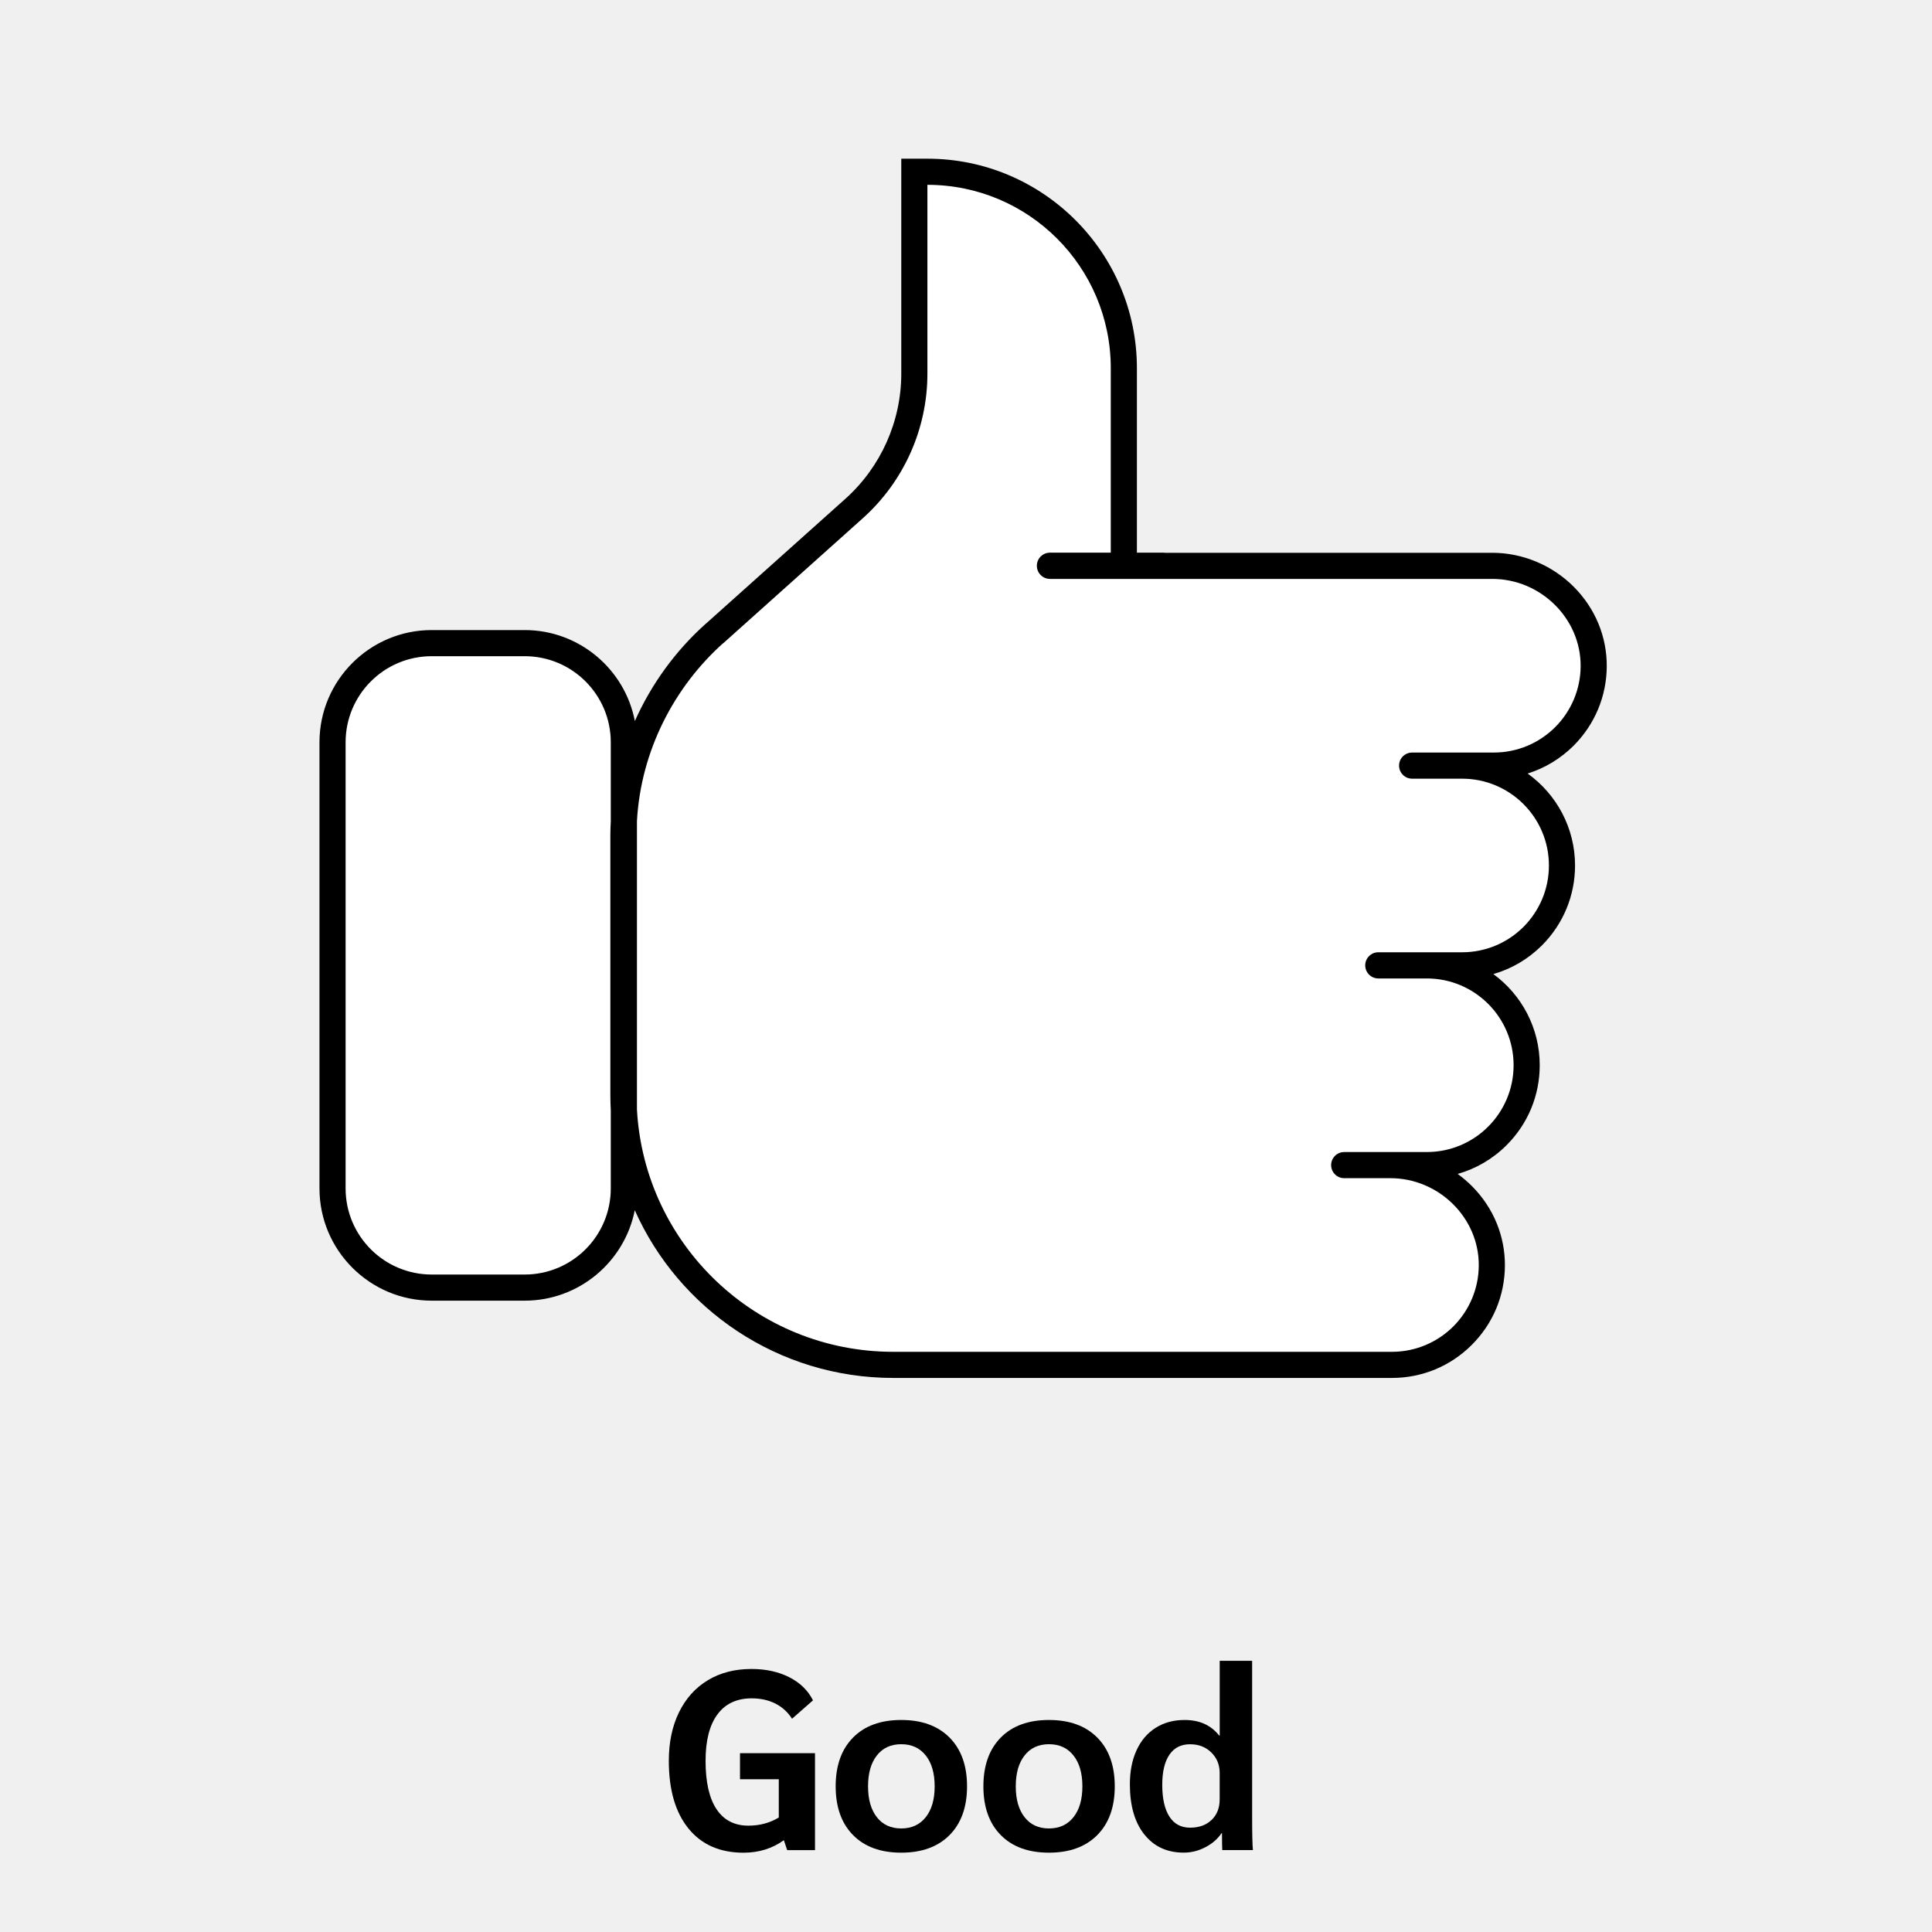
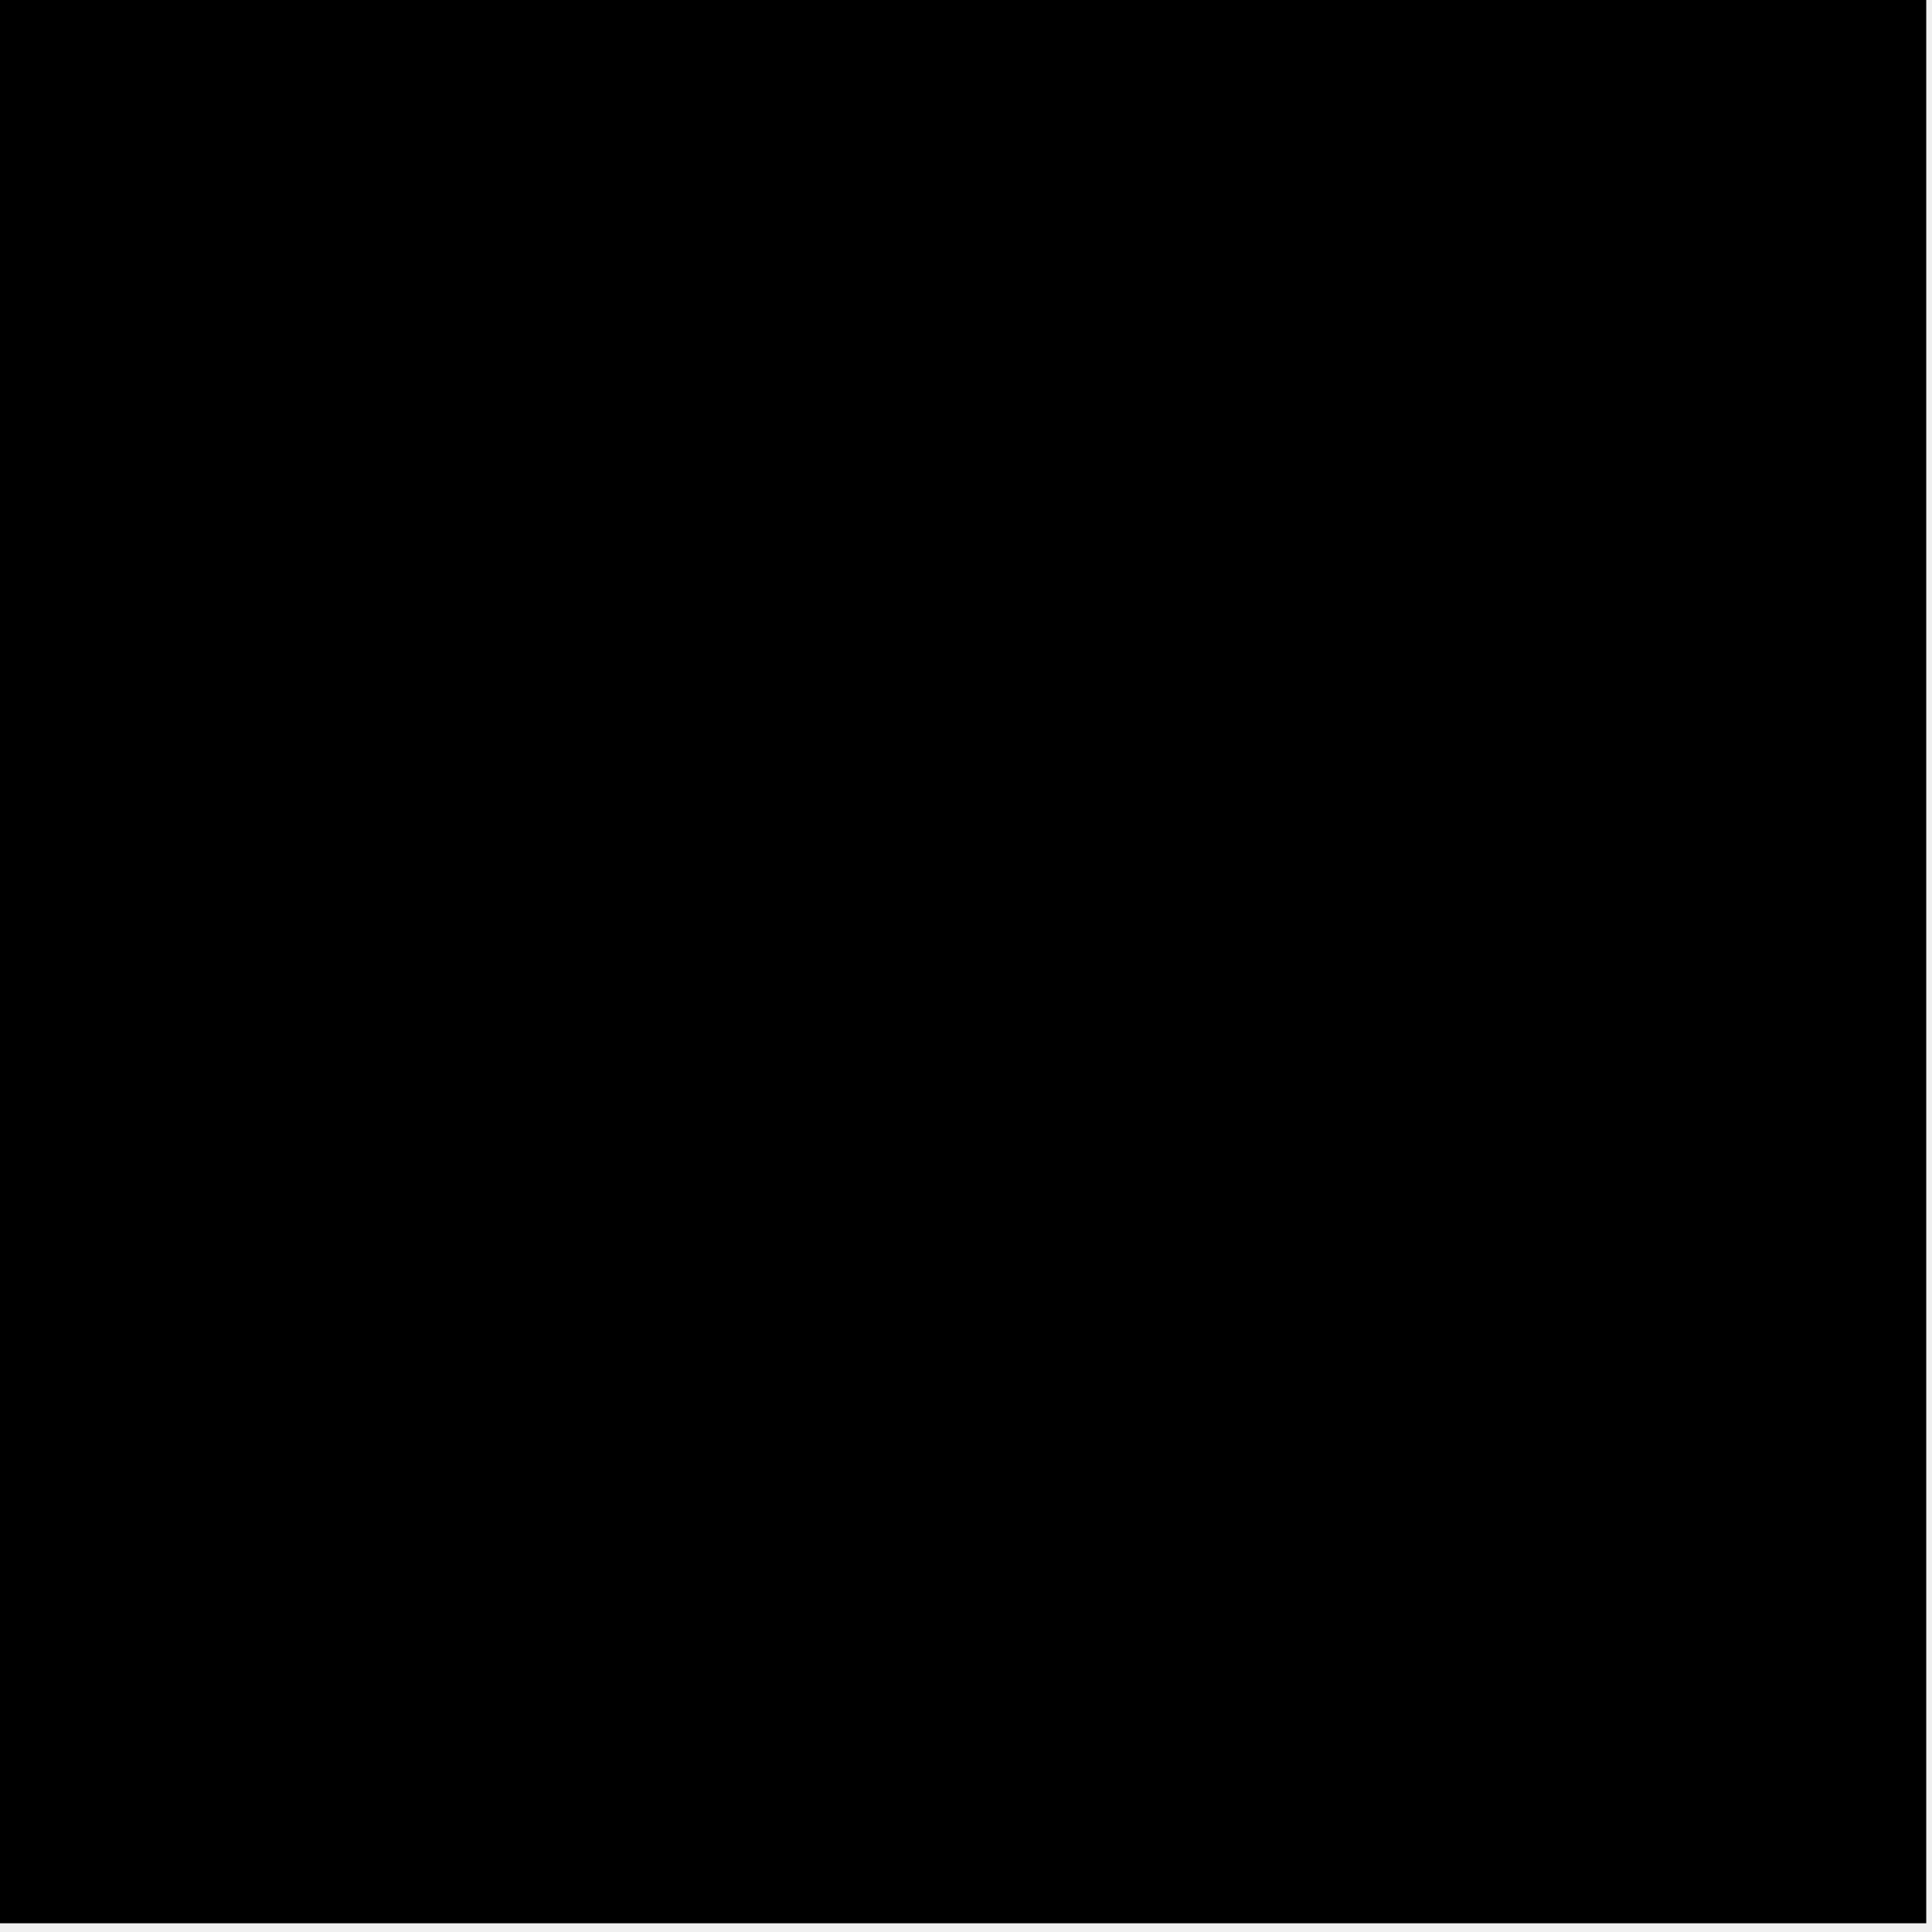
<svg xmlns="http://www.w3.org/2000/svg" id="Layer_1" data-name="Layer 1" viewBox="0 0 500 500">
-   <defs>
-     <style>
-       .cls-1 {
-         fill: #000;
-       }
- 
-       .cls-1, .cls-2, .cls-3 {
-         stroke-width: 0px;
-       }
- 
-       .cls-2 {
-         fill: transparent;
-       }
- 
-       .cls-3 {
-         fill: #fff;
-       }
-     </style>
-   </defs>
  <rect class="cls-2" width="498.51" height="497.74" />
  <g>
    <path class="cls-1" d="M210.92,453.72v25.09h-7.2l-.86-2.57c-3,2.16-6.47,3.24-10.43,3.24-6.12,0-10.87-2.09-14.26-6.27-3.39-4.18-5.08-10.01-5.08-17.5,0-4.8.88-8.99,2.64-12.58,1.76-3.59,4.25-6.35,7.46-8.29,3.21-1.94,6.98-2.91,11.29-2.91,3.74,0,7.01.72,9.81,2.15s4.83,3.42,6.11,5.97l-5.42,4.76c-1.1-1.72-2.54-3.03-4.32-3.93-1.78-.9-3.82-1.35-6.11-1.35-3.87,0-6.84,1.39-8.88,4.16-2.05,2.77-3.07,6.78-3.07,12.02,0,5.5.95,9.67,2.84,12.51s4.64,4.26,8.25,4.26c2.91,0,5.53-.7,7.86-2.11v-9.91h-10.04v-6.74h19.41Z" />
    <path class="cls-1" d="M220.76,474.91c-2.99-3.04-4.49-7.24-4.49-12.61s1.5-9.57,4.49-12.61c2.99-3.04,7.15-4.56,12.48-4.56s9.5,1.52,12.51,4.56c3.01,3.04,4.52,7.24,4.52,12.61s-1.51,9.57-4.52,12.61c-3.01,3.04-7.19,4.56-12.51,4.56s-9.49-1.52-12.48-4.56ZM239.58,470.29c1.54-1.94,2.31-4.6,2.31-7.99s-.77-6.05-2.31-7.99c-1.54-1.94-3.65-2.91-6.34-2.91s-4.79.97-6.31,2.91c-1.52,1.94-2.28,4.6-2.28,7.99s.76,6.05,2.28,7.99c1.52,1.94,3.62,2.91,6.31,2.91s4.8-.97,6.34-2.91Z" />
    <path class="cls-1" d="M258.99,474.91c-2.99-3.04-4.49-7.24-4.49-12.61s1.5-9.57,4.49-12.61c2.99-3.04,7.15-4.56,12.48-4.56s9.5,1.52,12.51,4.56c3.01,3.04,4.52,7.24,4.52,12.61s-1.51,9.57-4.52,12.61c-3.01,3.04-7.19,4.56-12.51,4.56s-9.49-1.52-12.48-4.56ZM277.81,470.29c1.54-1.94,2.31-4.6,2.31-7.99s-.77-6.05-2.31-7.99c-1.54-1.94-3.65-2.91-6.34-2.91s-4.79.97-6.31,2.91c-1.52,1.94-2.28,4.6-2.28,7.99s.76,6.05,2.28,7.99c1.52,1.94,3.62,2.91,6.31,2.91s4.8-.97,6.34-2.91Z" />
    <path class="cls-1" d="M296.14,474.75c-2.49-3.15-3.73-7.47-3.73-12.98,0-3.35.57-6.27,1.72-8.78,1.14-2.51,2.78-4.45,4.92-5.81,2.14-1.36,4.63-2.05,7.5-2.05,1.94,0,3.64.33,5.12.99,1.47.66,2.76,1.67,3.86,3.04h.13v-19.35h8.39v40.21c0,4.58.07,7.51.2,8.78h-7.93c-.04-.75-.07-2.2-.07-4.36h-.13c-1.01,1.5-2.41,2.71-4.19,3.63-1.78.93-3.64,1.39-5.58,1.39-4.31,0-7.71-1.57-10.2-4.72ZM313.57,470.99c1.39-1.34,2.08-3.11,2.08-5.32v-6.8c0-2.16-.73-3.94-2.18-5.35-1.45-1.41-3.28-2.11-5.48-2.11-2.33,0-4.12.9-5.35,2.71-1.23,1.81-1.85,4.4-1.85,7.79,0,3.57.62,6.31,1.85,8.22,1.23,1.92,3.01,2.87,5.35,2.87s4.19-.67,5.58-2.02Z" />
  </g>
  <g>
    <g>
      <path class="cls-3" d="M365.46,194.76h21.14c6.2,0,11.82-2.52,15.89-6.58,4.03-4.04,6.53-9.59,6.58-15.73.08-12.45-10.42-22.63-22.87-22.63h-114.47c-1.87,0-3.39-1.52-3.39-3.4,0-.94.38-1.78.99-2.4.62-.61,1.47-.99,2.4-.99h15.74v-47.73c0-26.22-21.25-47.47-47.46-47.47v48.86c0,14.3-6.09,27.92-16.74,37.45l-36.31,32.52.29-.3c-12.76,11.39-21.4,27.92-22.41,46.11v74.69c1.93,34.95,30.88,62.69,66.32,62.69h129.08c6.2,0,11.82-2.52,15.89-6.58,4.02-4.03,6.53-9.59,6.58-15.72.09-12.45-10.42-22.64-22.87-22.64h-11.96c-.94,0-1.78-.38-2.39-.99s-.99-1.46-.99-2.39c0-1.87,1.51-3.38,3.38-3.38h21.37c6.2,0,11.83-2.51,15.89-6.58s6.58-9.68,6.58-15.89c0-12.4-10.06-22.46-22.47-22.46h-12.55c-1.87,0-3.38-1.52-3.38-3.38h0c0-1.87,1.51-3.39,3.38-3.39h21.69c6.2,0,11.82-2.51,15.89-6.57,4.06-4.08,6.58-9.69,6.58-15.89,0-12.41-10.06-22.47-22.47-22.47h-12.93c-1.87,0-3.38-1.52-3.38-3.38s1.51-3.38,3.38-3.38Z" />
      <path class="cls-3" d="M135.78,169.82h-24.05c-12.31,0-22.29,9.98-22.29,22.29v115.45c0,12.31,9.98,22.29,22.29,22.29h24.05c12.31,0,22.29-9.98,22.29-22.29v-20.24c-.07-1.3-.11-2.59-.11-3.9v-67.18c0-1.23.04-2.46.11-3.69v-20.44c0-12.31-9.98-22.29-22.29-22.29Z" />
    </g>
    <path class="cls-1" d="M395.35,200.19c4.45-1.39,8.52-3.84,11.92-7.23,5.46-5.48,8.5-12.74,8.56-20.46.05-7.71-2.97-15.03-8.5-20.6-5.58-5.62-13.28-8.84-21.13-8.84h-84.66c-.14-.02-.28-.03-.42-.03h-6.89v-47.73c0-29.91-24.32-54.23-54.22-54.23h-6.76v55.62c0,12.36-5.28,24.17-14.49,32.42l-35.99,32.22h-.02c-7.92,7.06-14.2,15.74-18.45,25.28-2.57-13.4-14.38-23.55-28.52-23.55h-24.05c-16.02,0-29.05,13.03-29.05,29.05v115.45c0,16.02,13.03,29.05,29.05,29.05h24.05c14.09,0,25.87-10.08,28.5-23.41,11.43,25.67,37.19,43.41,66.88,43.41h129.08c7.8,0,15.14-3.04,20.66-8.56s8.51-12.74,8.57-20.45c.05-7.71-2.96-15.03-8.5-20.6-1.16-1.17-2.41-2.23-3.73-3.19,4.75-1.34,9.1-3.87,12.68-7.46,5.52-5.52,8.56-12.86,8.56-20.67,0-9.68-4.73-18.27-12-23.59,4.71-1.35,9.02-3.87,12.58-7.43,5.52-5.54,8.56-12.88,8.56-20.67,0-9.8-4.85-18.49-12.27-23.8ZM378.39,246.45h-21.69c-1.87,0-3.38,1.52-3.38,3.38h0c0,1.87,1.51,3.39,3.38,3.39h12.55c12.41,0,22.47,10.06,22.47,22.46,0,6.21-2.52,11.82-6.58,15.89s-9.69,6.58-15.89,6.58h-21.37c-1.87,0-3.38,1.51-3.38,3.38,0,.93.38,1.78.99,2.39s1.45.99,2.39.99h11.96c12.45,0,22.96,10.19,22.87,22.64-.05,6.13-2.56,11.69-6.58,15.72-4.07,4.06-9.69,6.58-15.89,6.58h-129.08c-35.44,0-64.39-27.74-66.32-62.69v-74.69c1.01-18.19,9.65-34.72,22.41-46.11l-.29.3,36.31-32.52c10.65-9.53,16.74-23.15,16.74-37.45v-48.86c26.21,0,47.46,21.25,47.46,47.47v47.73h-15.74c-.93,0-1.78.38-2.4.99-.61.62-.99,1.46-.99,2.4,0,1.88,1.52,3.4,3.39,3.4h114.47c12.45,0,22.95,10.18,22.87,22.63-.05,6.14-2.55,11.69-6.58,15.73-4.07,4.06-9.69,6.58-15.89,6.58h-21.14c-1.87,0-3.38,1.51-3.38,3.38s1.51,3.38,3.38,3.38h12.93c12.41,0,22.47,10.06,22.47,22.47,0,6.2-2.52,11.81-6.58,15.89-4.07,4.06-9.69,6.57-15.89,6.57ZM135.78,329.85h-24.05c-12.31,0-22.29-9.98-22.29-22.29v-115.45c0-12.31,9.98-22.29,22.29-22.29h24.05c12.31,0,22.29,9.98,22.29,22.29v20.44c-.07,1.23-.11,2.46-.11,3.69v67.18c0,1.31.04,2.6.11,3.9v20.24c0,12.31-9.98,22.29-22.29,22.29Z" />
  </g>
</svg>
